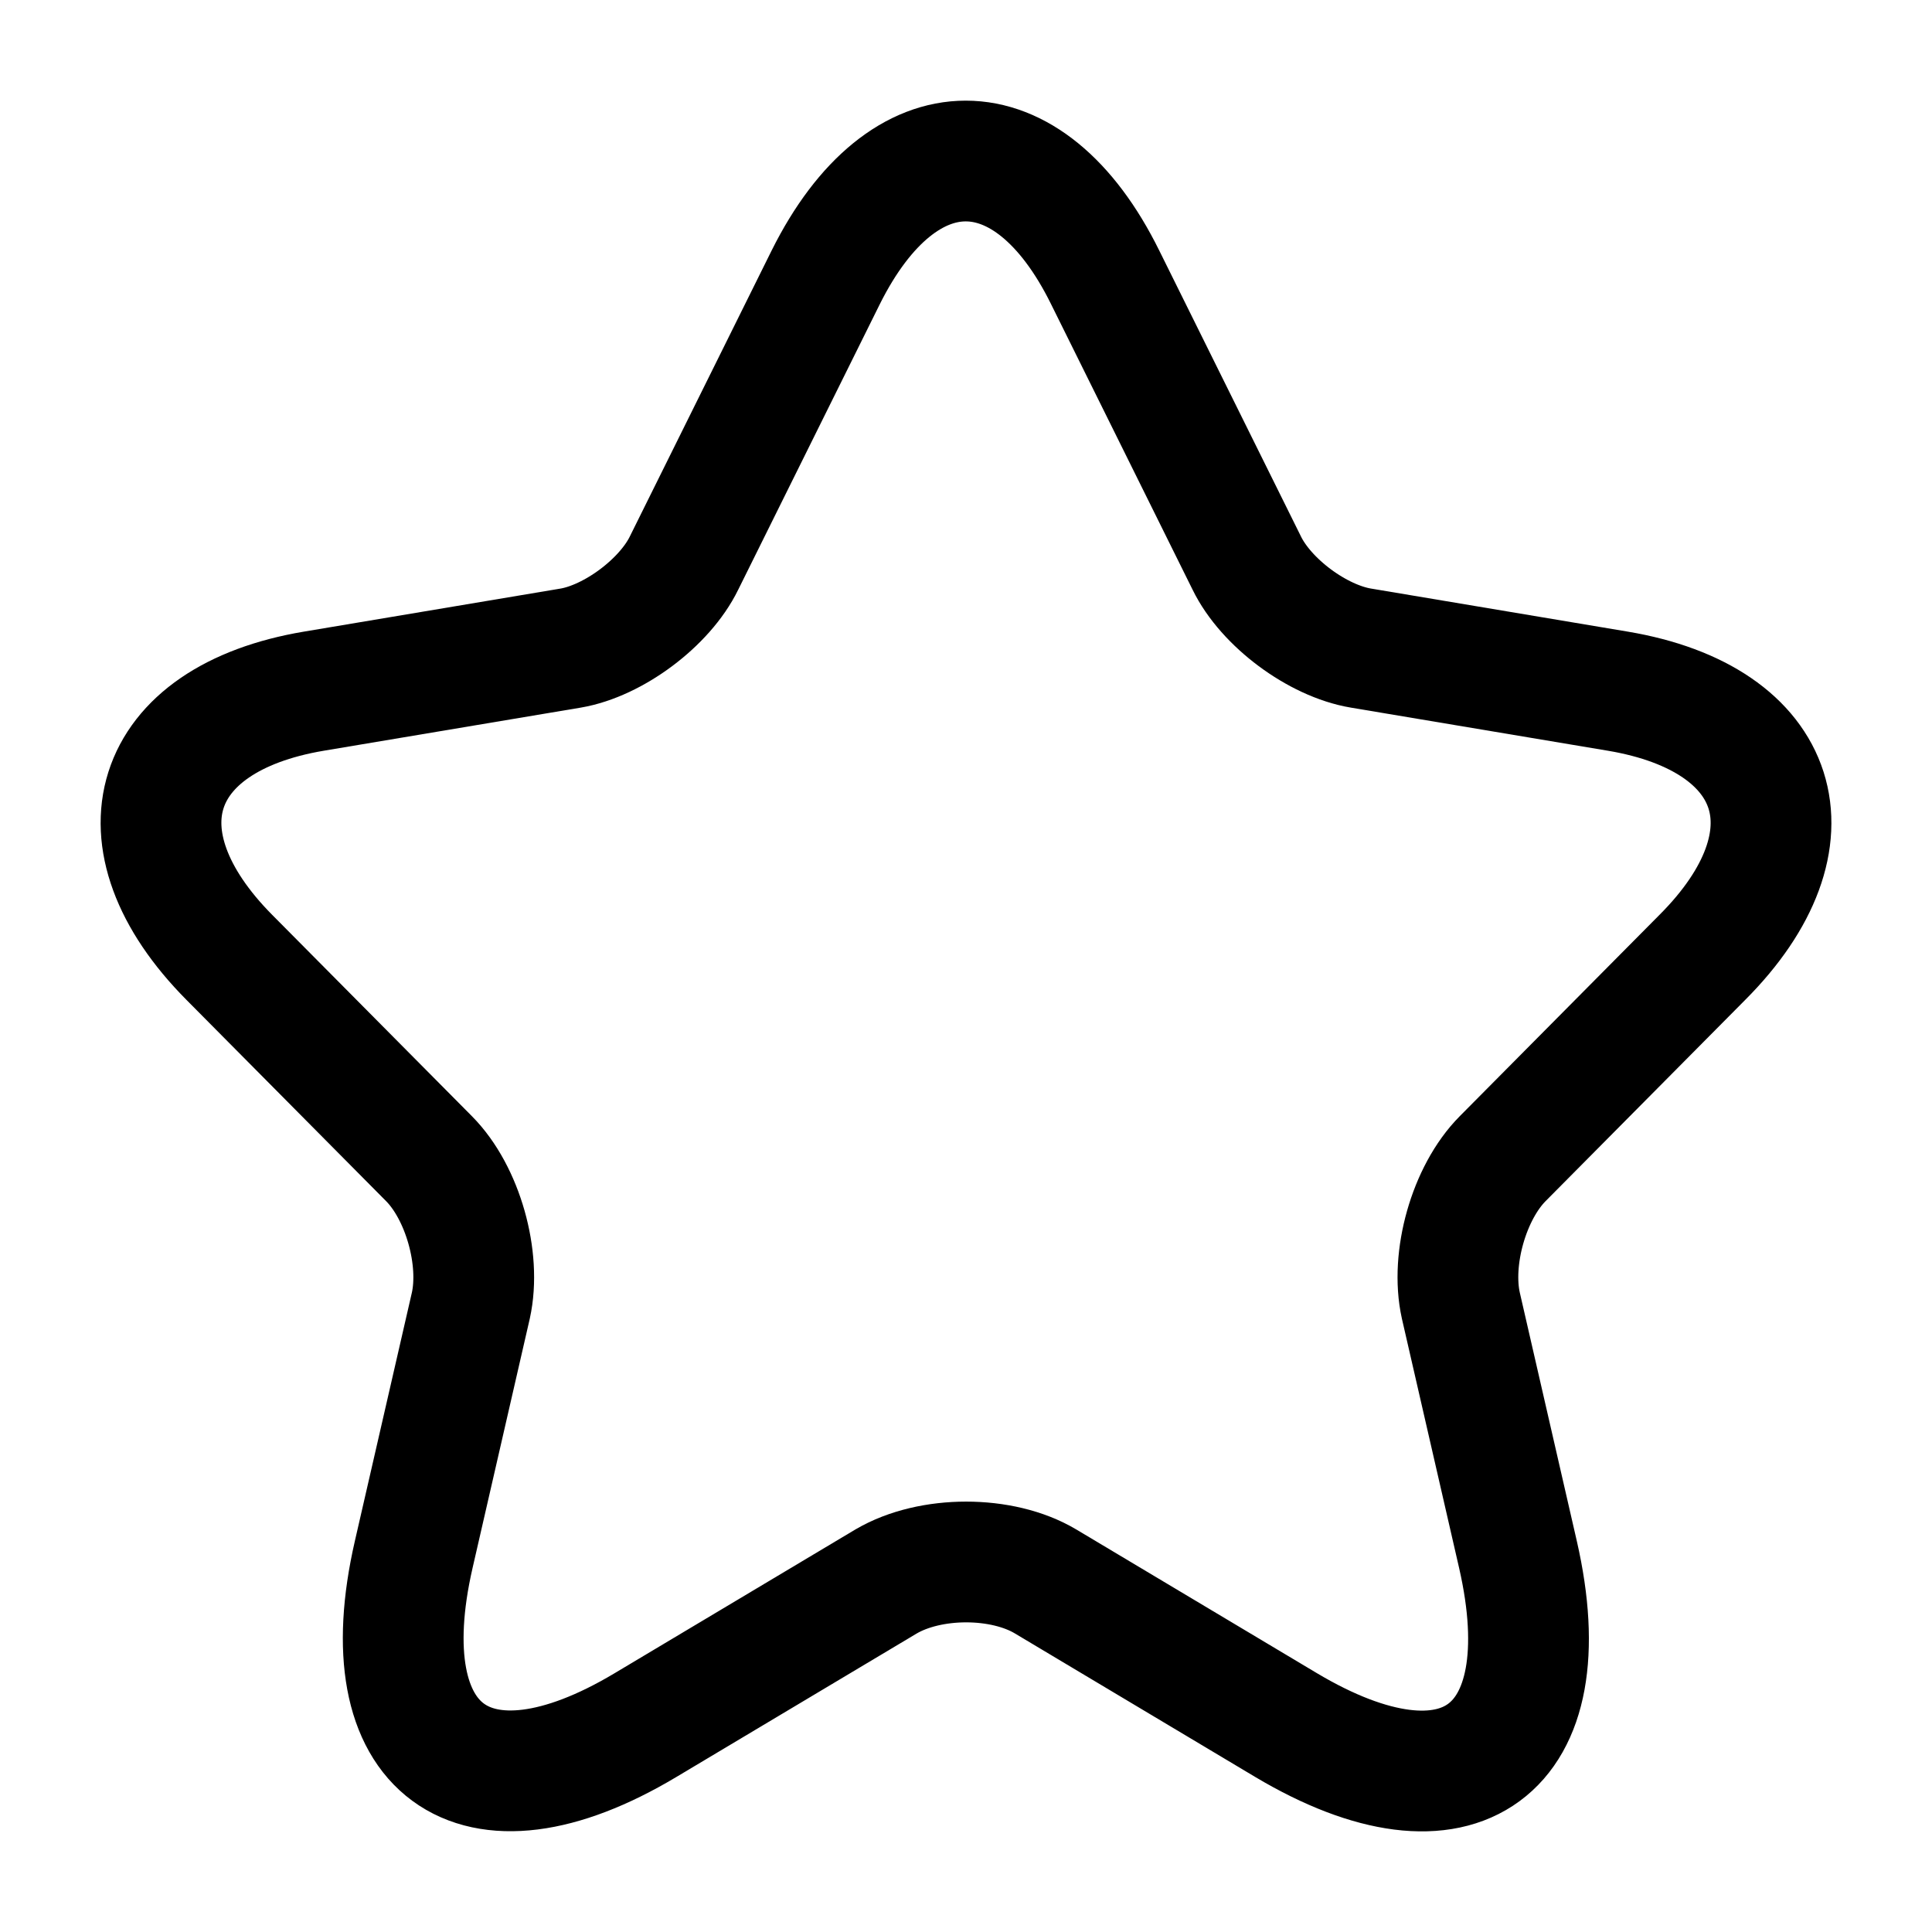
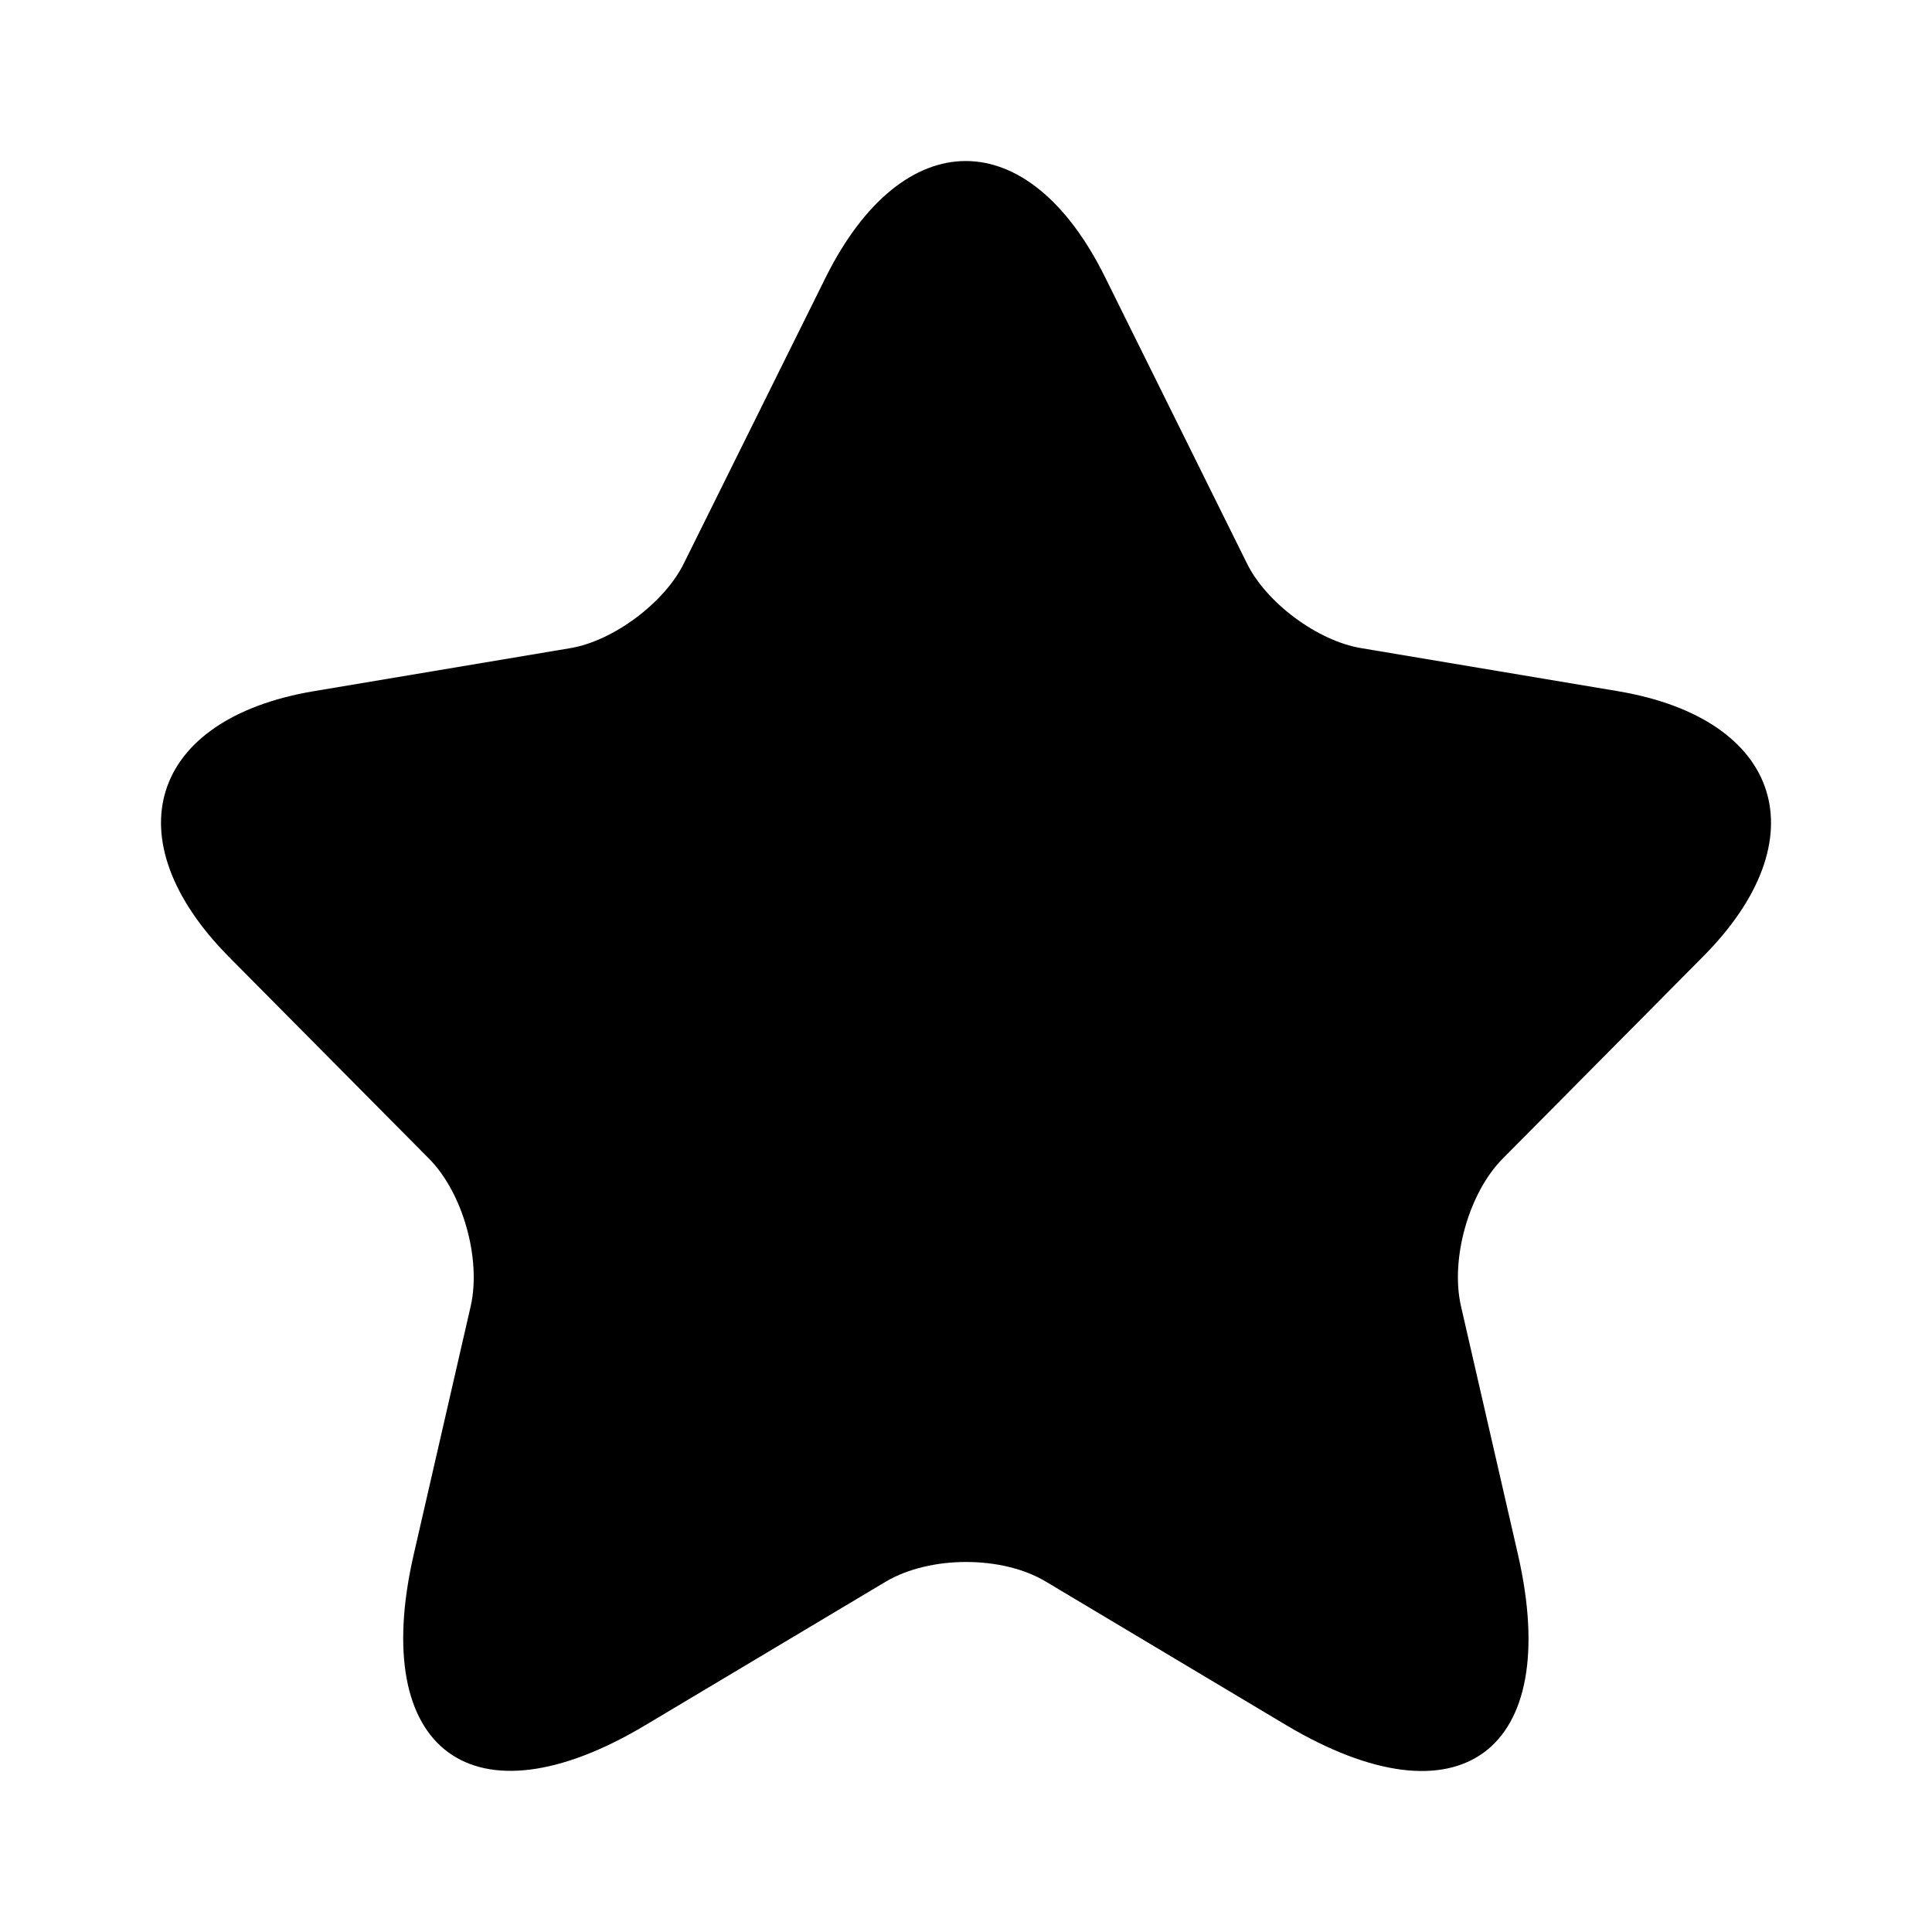
- <svg xmlns="http://www.w3.org/2000/svg" width="24" height="24" viewBox="0 0 24 24" fill="none" stroke="#000000" stroke-width="1.5" stroke-linecap="round" stroke-linejoin="round">
-   <path d="M13.728 3.444L15.487 6.993C15.727 7.487 16.367 7.961 16.907 8.051L20.097 8.586C22.137 8.929 22.617 10.421 21.147 11.893L18.667 14.393C18.247 14.816 18.017 15.633 18.147 16.218L18.857 19.312C19.417 21.762 18.127 22.71 15.977 21.43L12.988 19.645C12.448 19.323 11.558 19.323 11.008 19.645L8.018 21.43C5.878 22.71 4.579 21.752 5.139 19.312L5.849 16.218C5.978 15.633 5.749 14.816 5.329 14.393L2.849 11.893C1.389 10.421 1.859 8.929 3.899 8.586L7.088 8.051C7.618 7.961 8.258 7.487 8.498 6.993L10.258 3.444C11.218 1.519 12.778 1.519 13.728 3.444Z" stroke="#000000" />
+ <svg xmlns="http://www.w3.org/2000/svg" width="24" height="24" viewBox="0 0 24 24">
+   <path fill="#000000" fill-rule="nonzero" d="M13.728 3.444L15.487 6.993C15.727 7.487 16.367 7.961 16.907 8.051L20.097 8.586C22.137 8.929 22.617 10.421 21.147 11.892L18.667 14.393C18.247 14.816 18.017 15.633 18.147 16.218L18.857 19.312C19.417 21.762 18.127 22.710 15.977 21.430L12.988 19.645C12.448 19.323 11.558 19.323 11.008 19.645L8.018 21.430C5.878 22.710 4.579 21.752 5.139 19.312L5.849 16.218C5.978 15.633 5.749 14.816 5.329 14.393L2.849 11.892C1.389 10.421 1.859 8.929 3.899 8.586L7.088 8.051C7.618 7.961 8.258 7.487 8.498 6.993L10.258 3.444C11.218 1.519 12.778 1.519 13.728 3.444Z" />
</svg>
